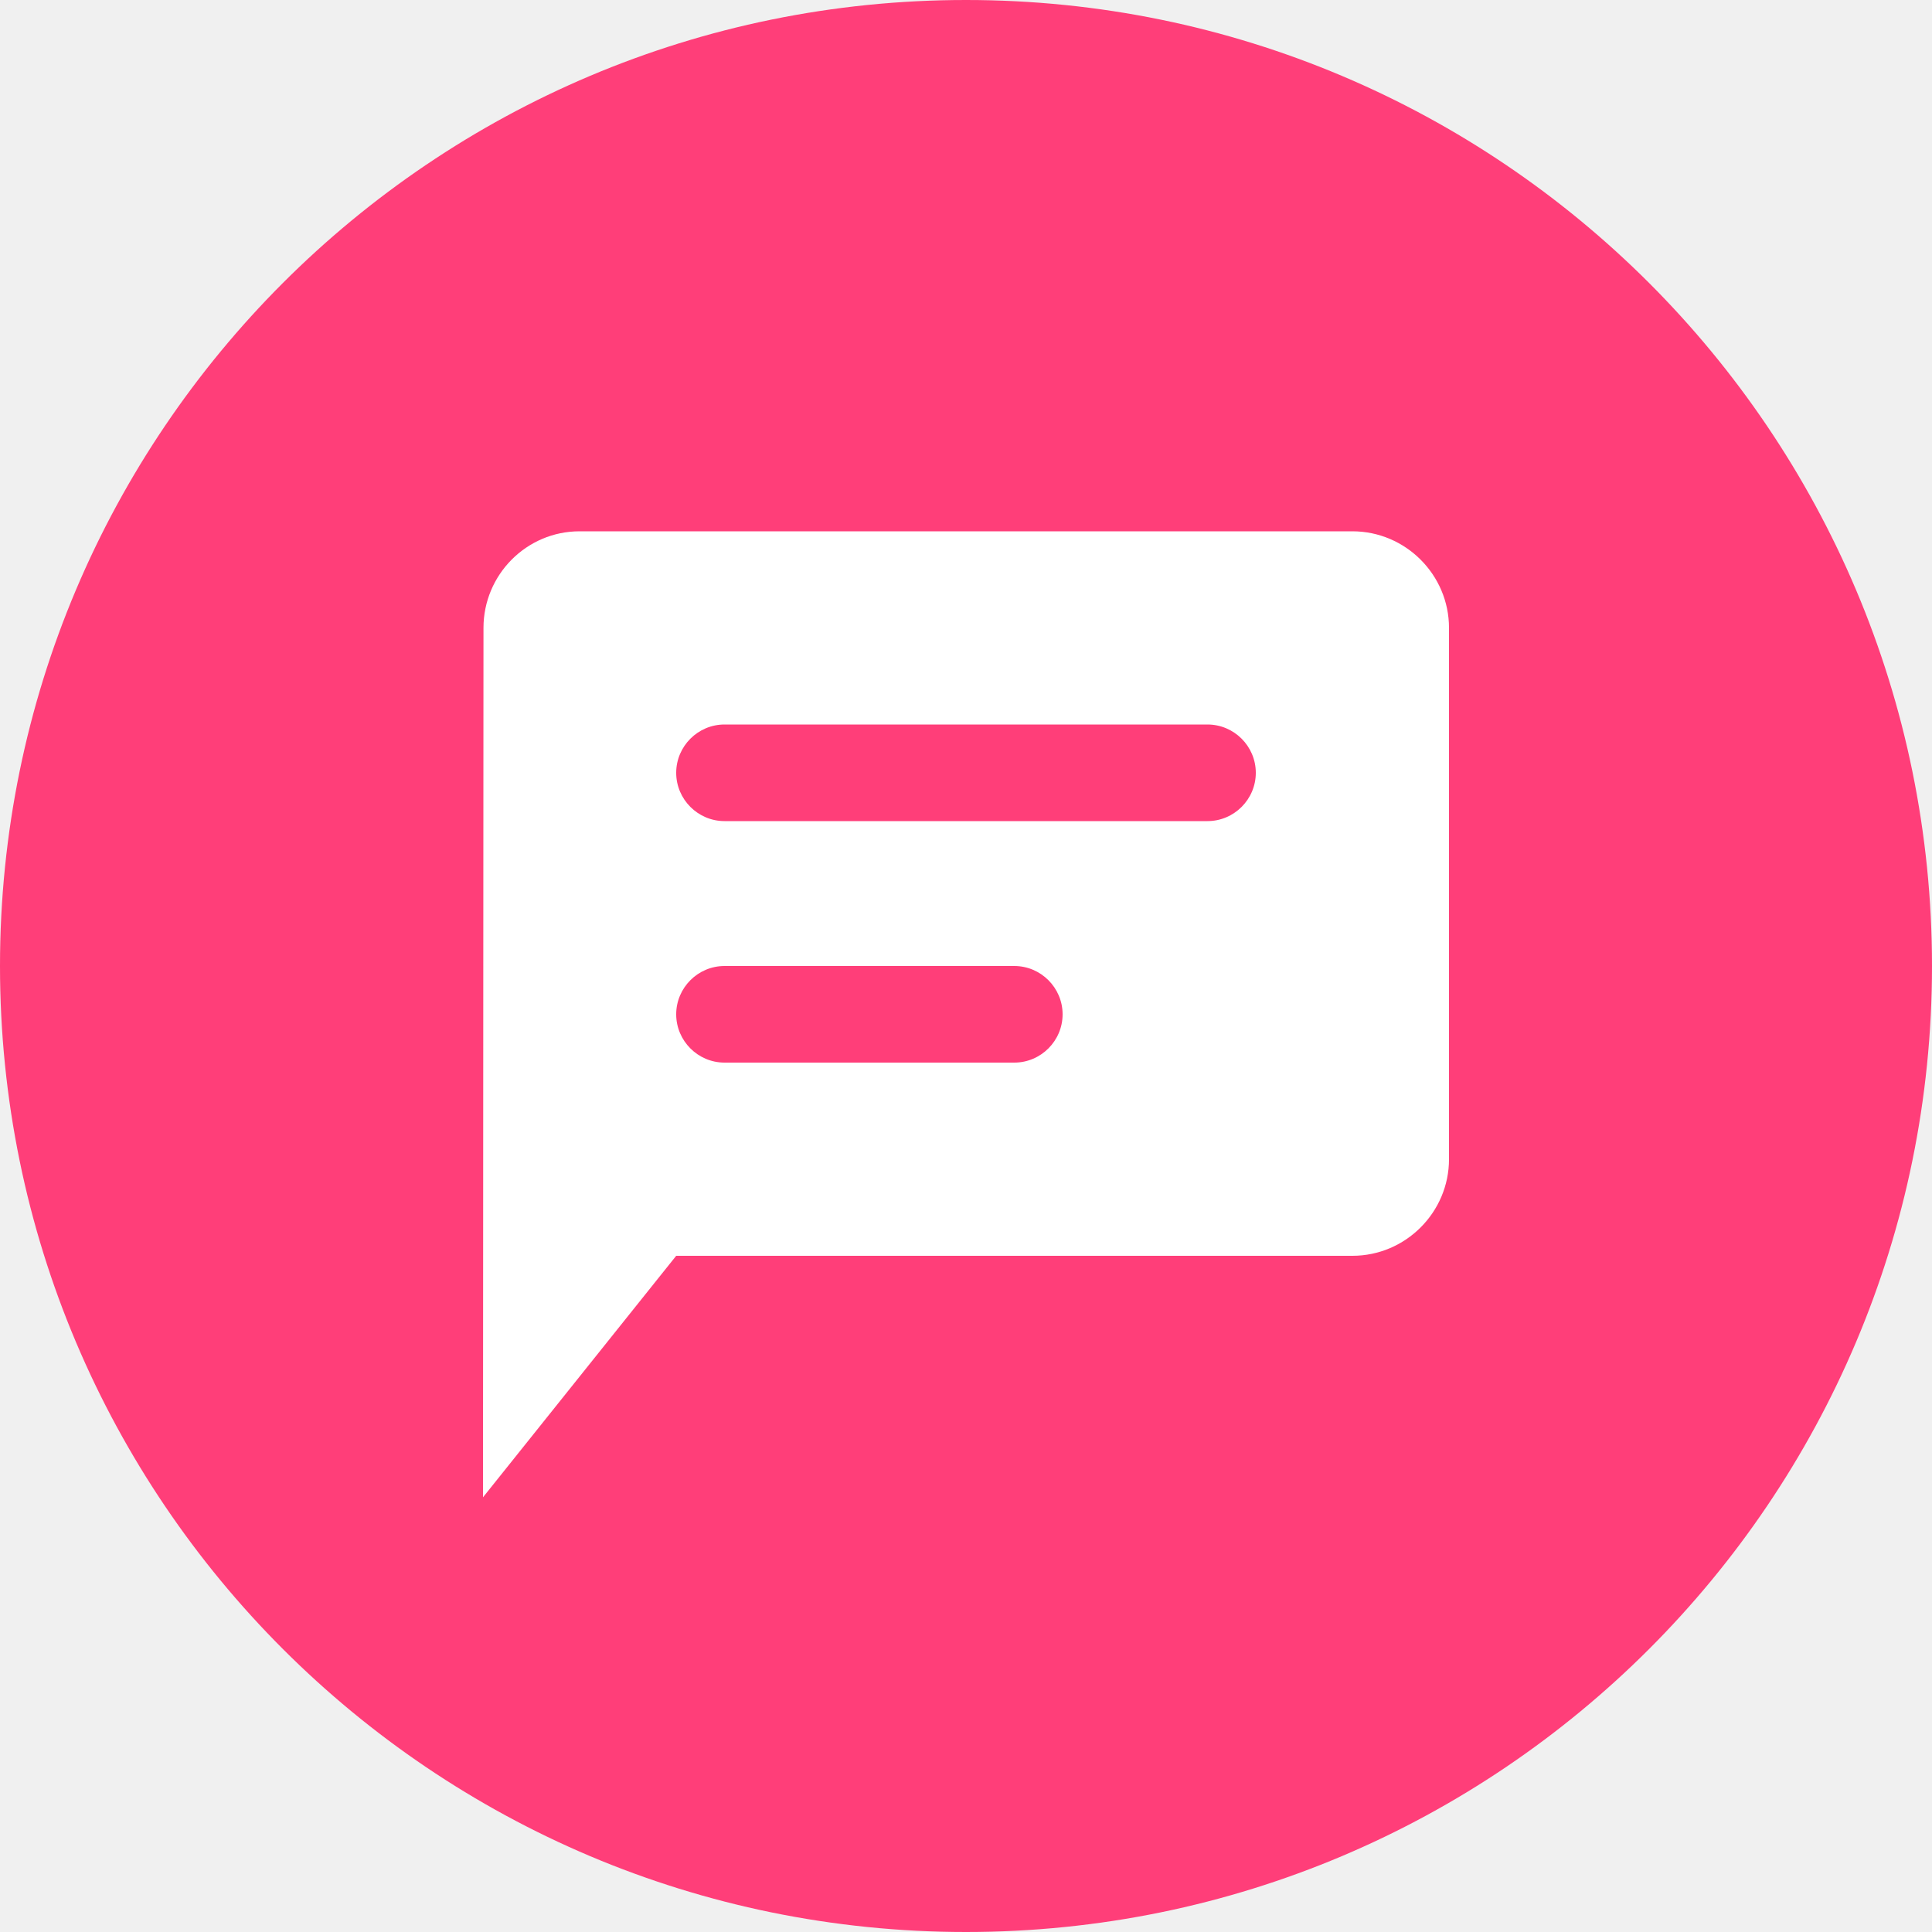
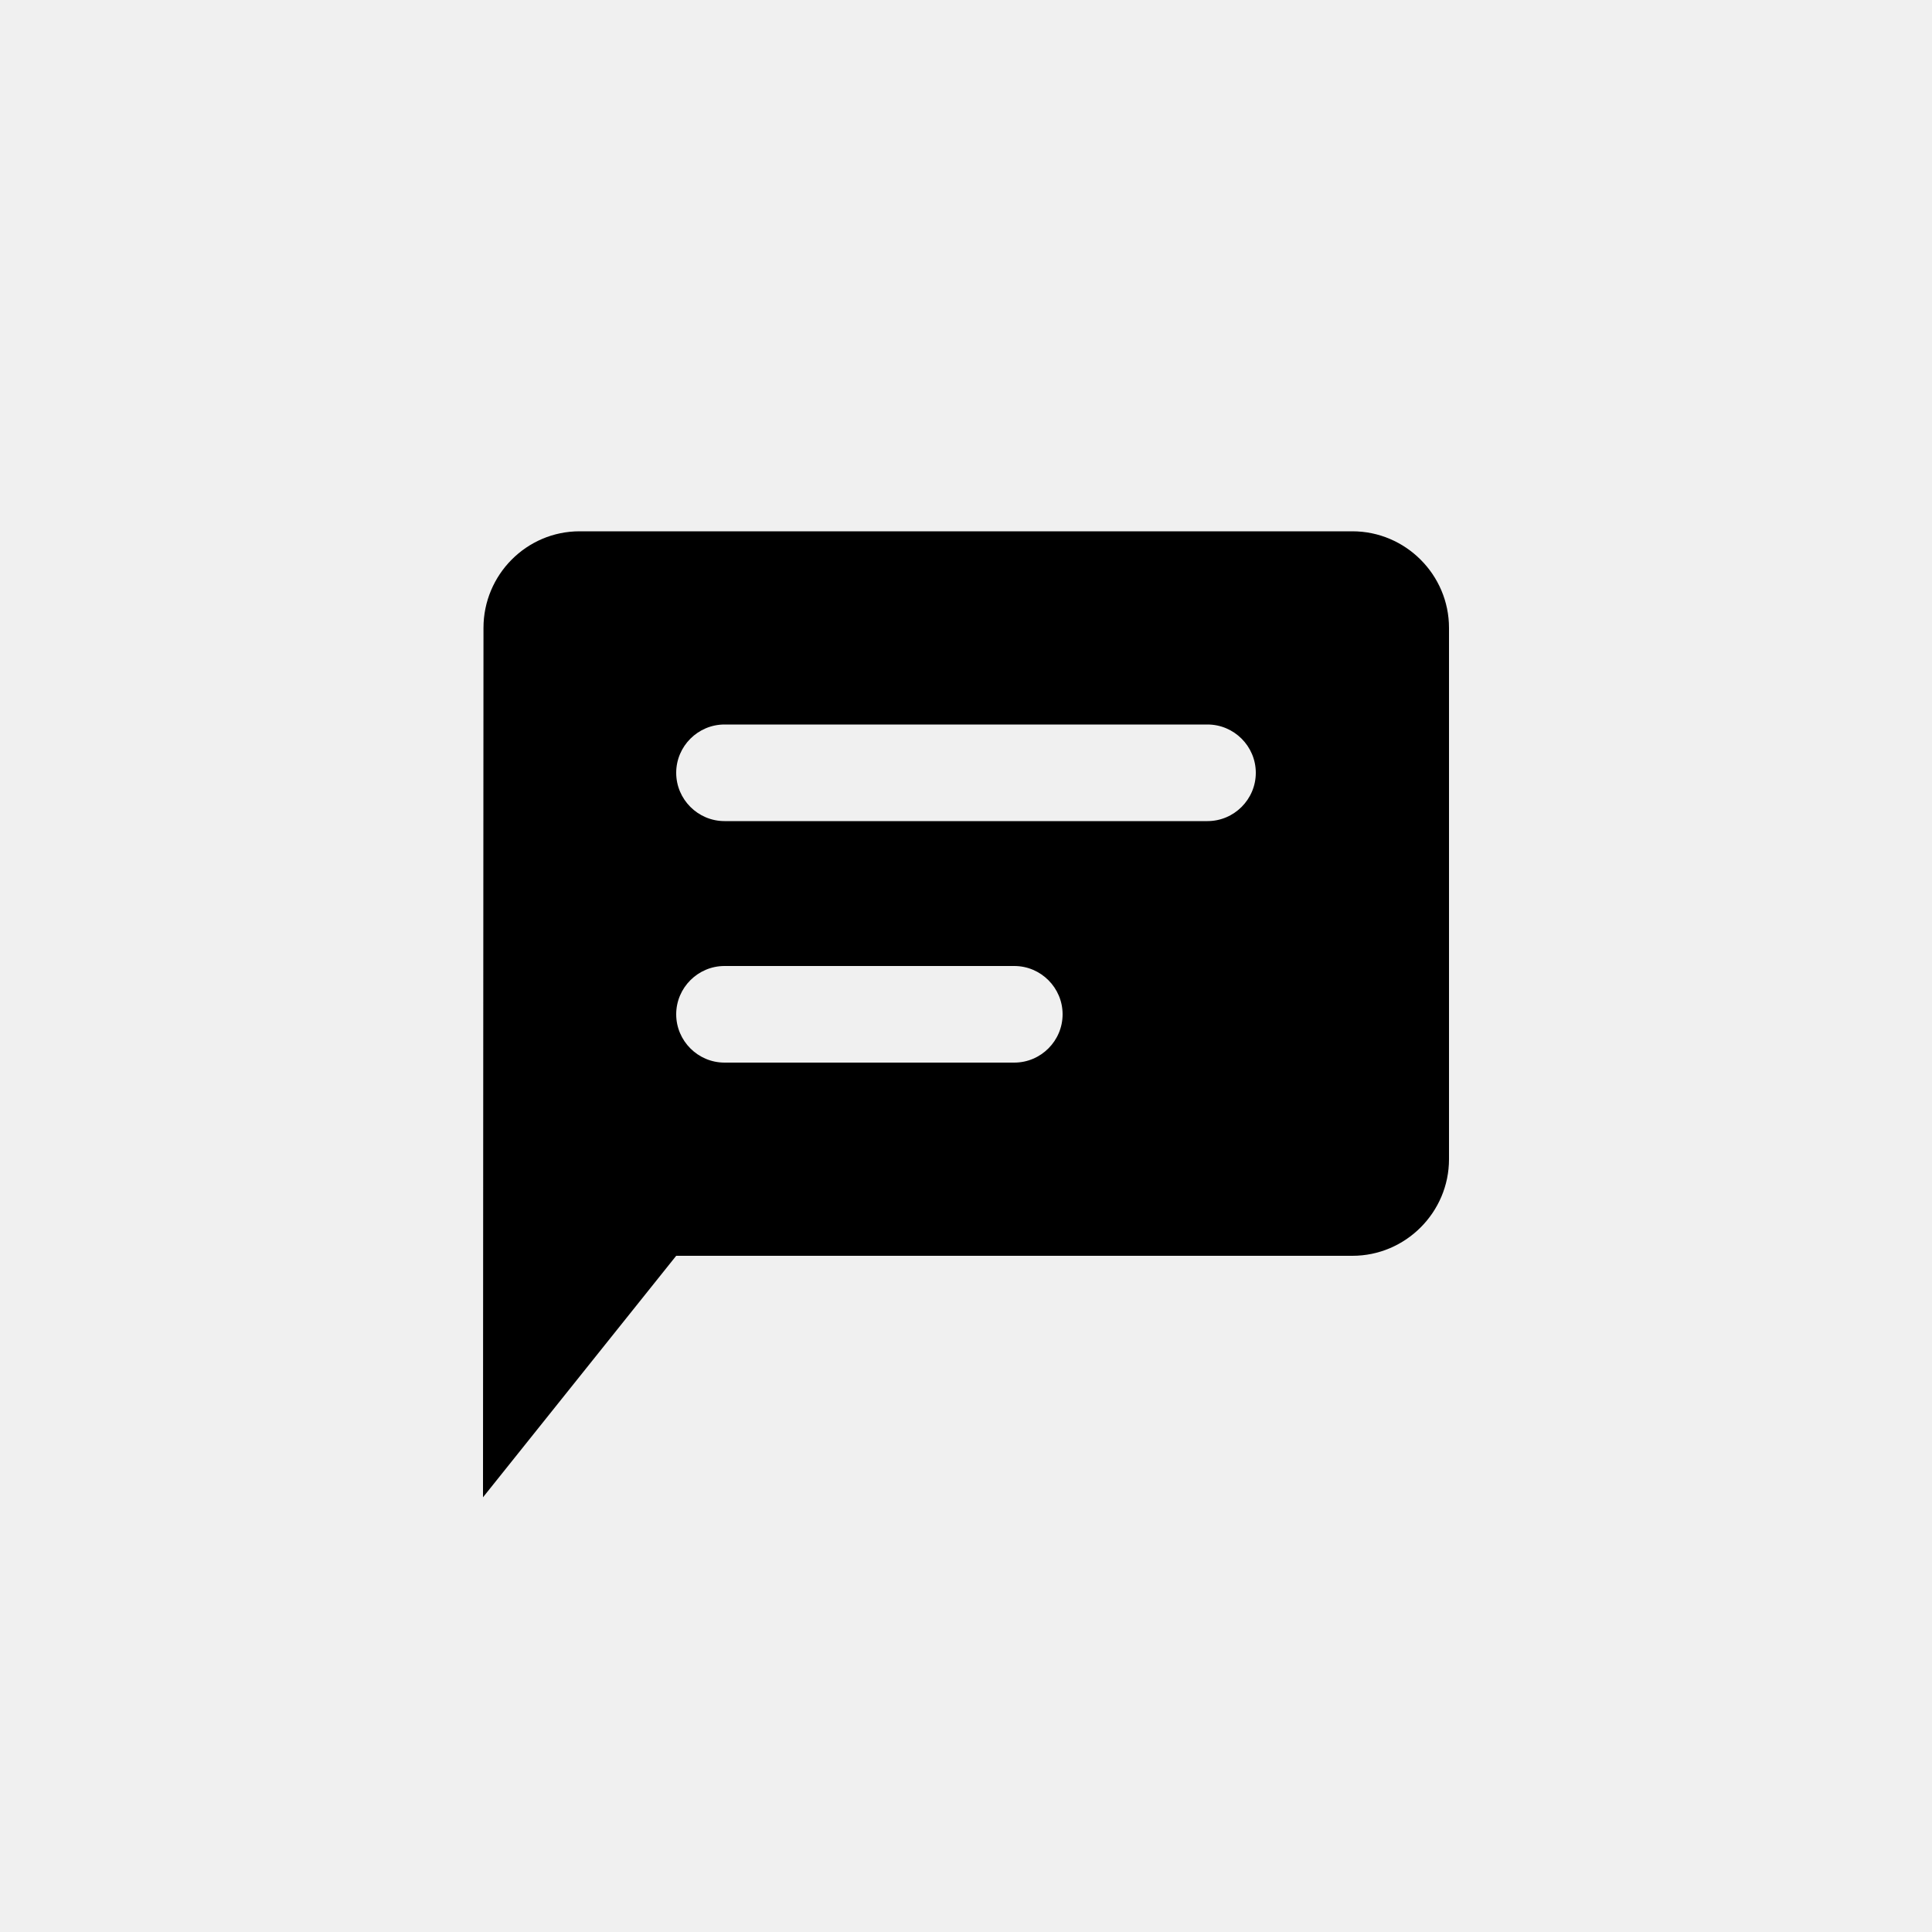
- <svg xmlns="http://www.w3.org/2000/svg" width="40" height="40" viewBox="0 0 40 40" fill="none">
-   <rect width="40" height="40" rx="20" fill="#FF3E79" />
-   <path fill-rule="evenodd" clip-rule="evenodd" d="M28 11H12C10.9 11 10.01 11.9 10.01 13L10 31L14 26H28C29.1 26 30 25.1 30 24V13C30 11.9 29.1 11 28 11ZM21 22H15C14.45 22 14 21.55 14 21C14 20.45 14.45 20 15 20H21C21.55 20 22 20.45 22 21C22 21.55 21.55 22 21 22ZM25 17H15C14.45 17 14 16.55 14 16C14 15.45 14.45 15 15 15H25C25.55 15 26 15.45 26 16C26 16.55 25.55 17 25 17Z" fill="white" />
-   <mask id="mask0_0_2408" style="mask-type:luminance" maskUnits="userSpaceOnUse" x="10" y="11" width="20" height="20">
-     <path fill-rule="evenodd" clip-rule="evenodd" d="M28 11H12C10.9 11 10.01 11.9 10.01 13L10 31L14 26H28C29.1 26 30 25.1 30 24V13C30 11.9 29.1 11 28 11ZM21 22H15C14.45 22 14 21.55 14 21C14 20.45 14.45 20 15 20H21C21.55 20 22 20.45 22 21C22 21.55 21.55 22 21 22ZM25 17H15C14.45 17 14 16.55 14 16C14 15.45 14.45 15 15 15H25C25.55 15 26 15.45 26 16C26 16.55 25.55 17 25 17Z" fill="white" />
-   </mask>
-   <g mask="url(#mask0_0_2408)">
- </g>
+ <svg xmlns="http://www.w3.org/2000/svg" class="svg--mode--base" viewBox="0 0 40 40">
+   <path fill-rule="evenodd" d="M28 11H12c-1.1 0-1.99.9-1.99 2L10 31l4-5h14c1.1 0 2-.9 2-2V13c0-1.1-.9-2-2-2Zm-7 11h-6c-.55 0-1-.45-1-1s.45-1 1-1h6c.55 0 1 .45 1 1s-.45 1-1 1Zm4-5H15c-.55 0-1-.45-1-1s.45-1 1-1h10c.55 0 1 .45 1 1s-.45 1-1 1Z" clip-rule="evenodd" />
</svg>
